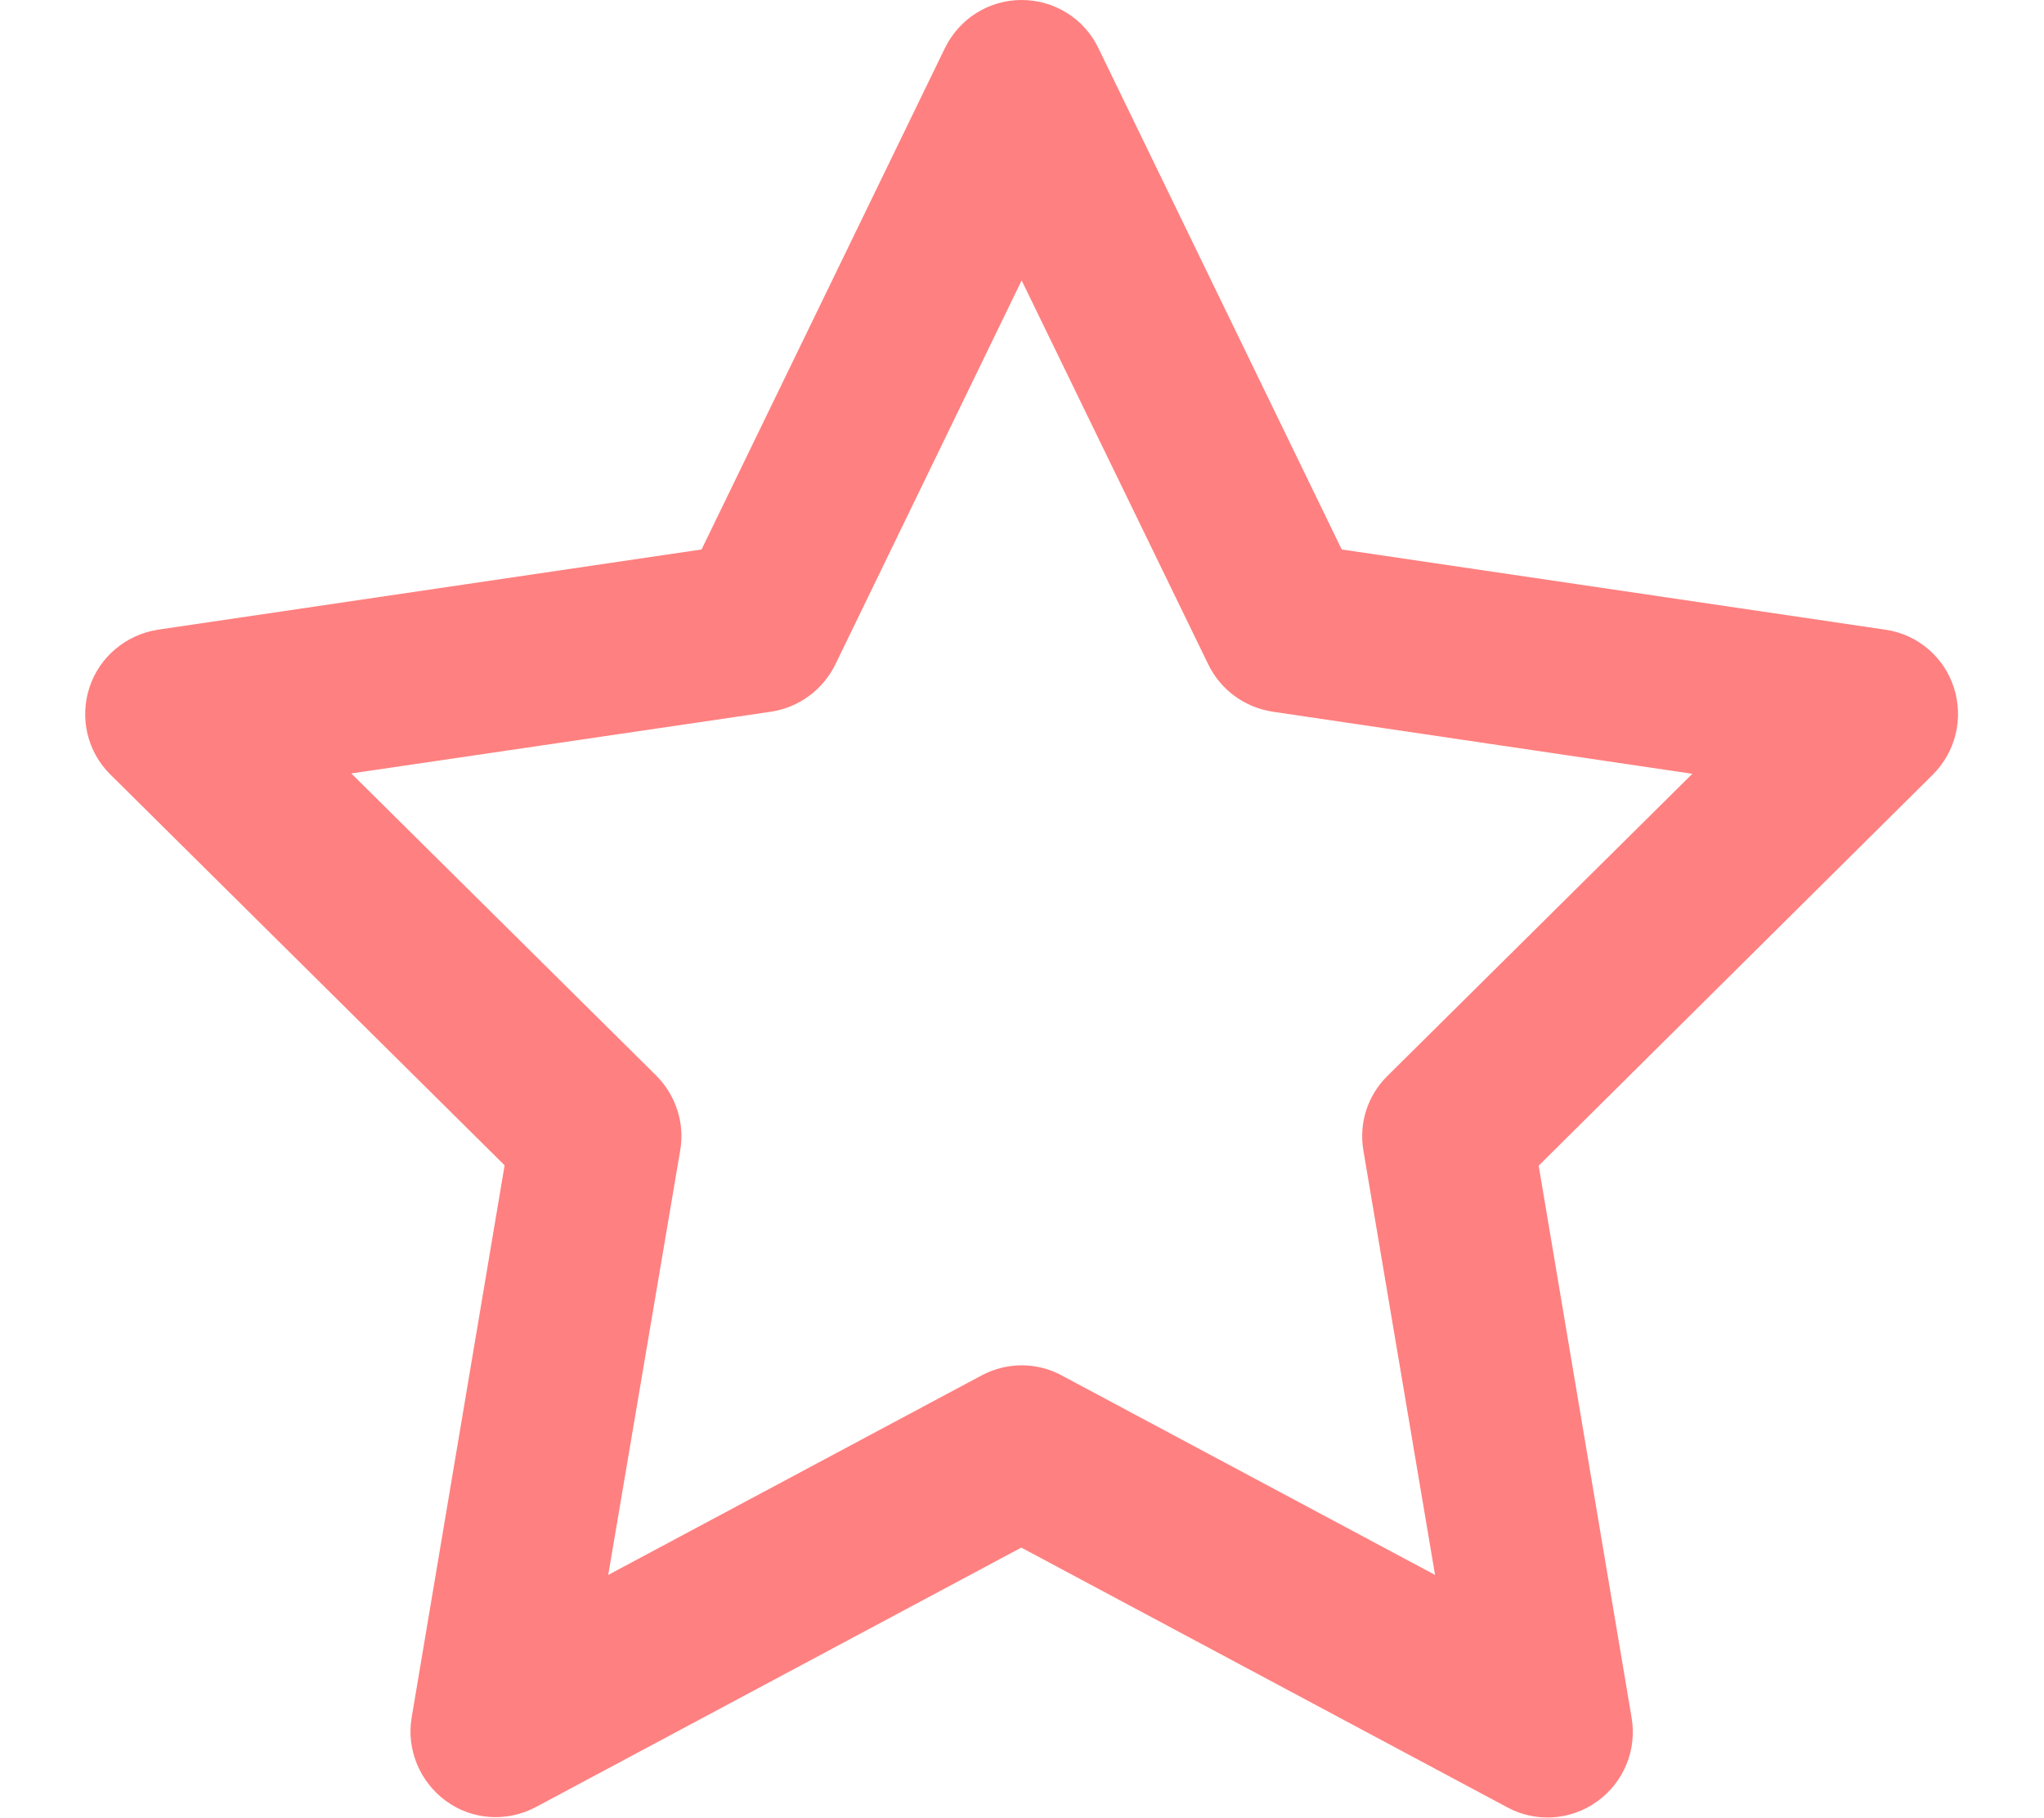
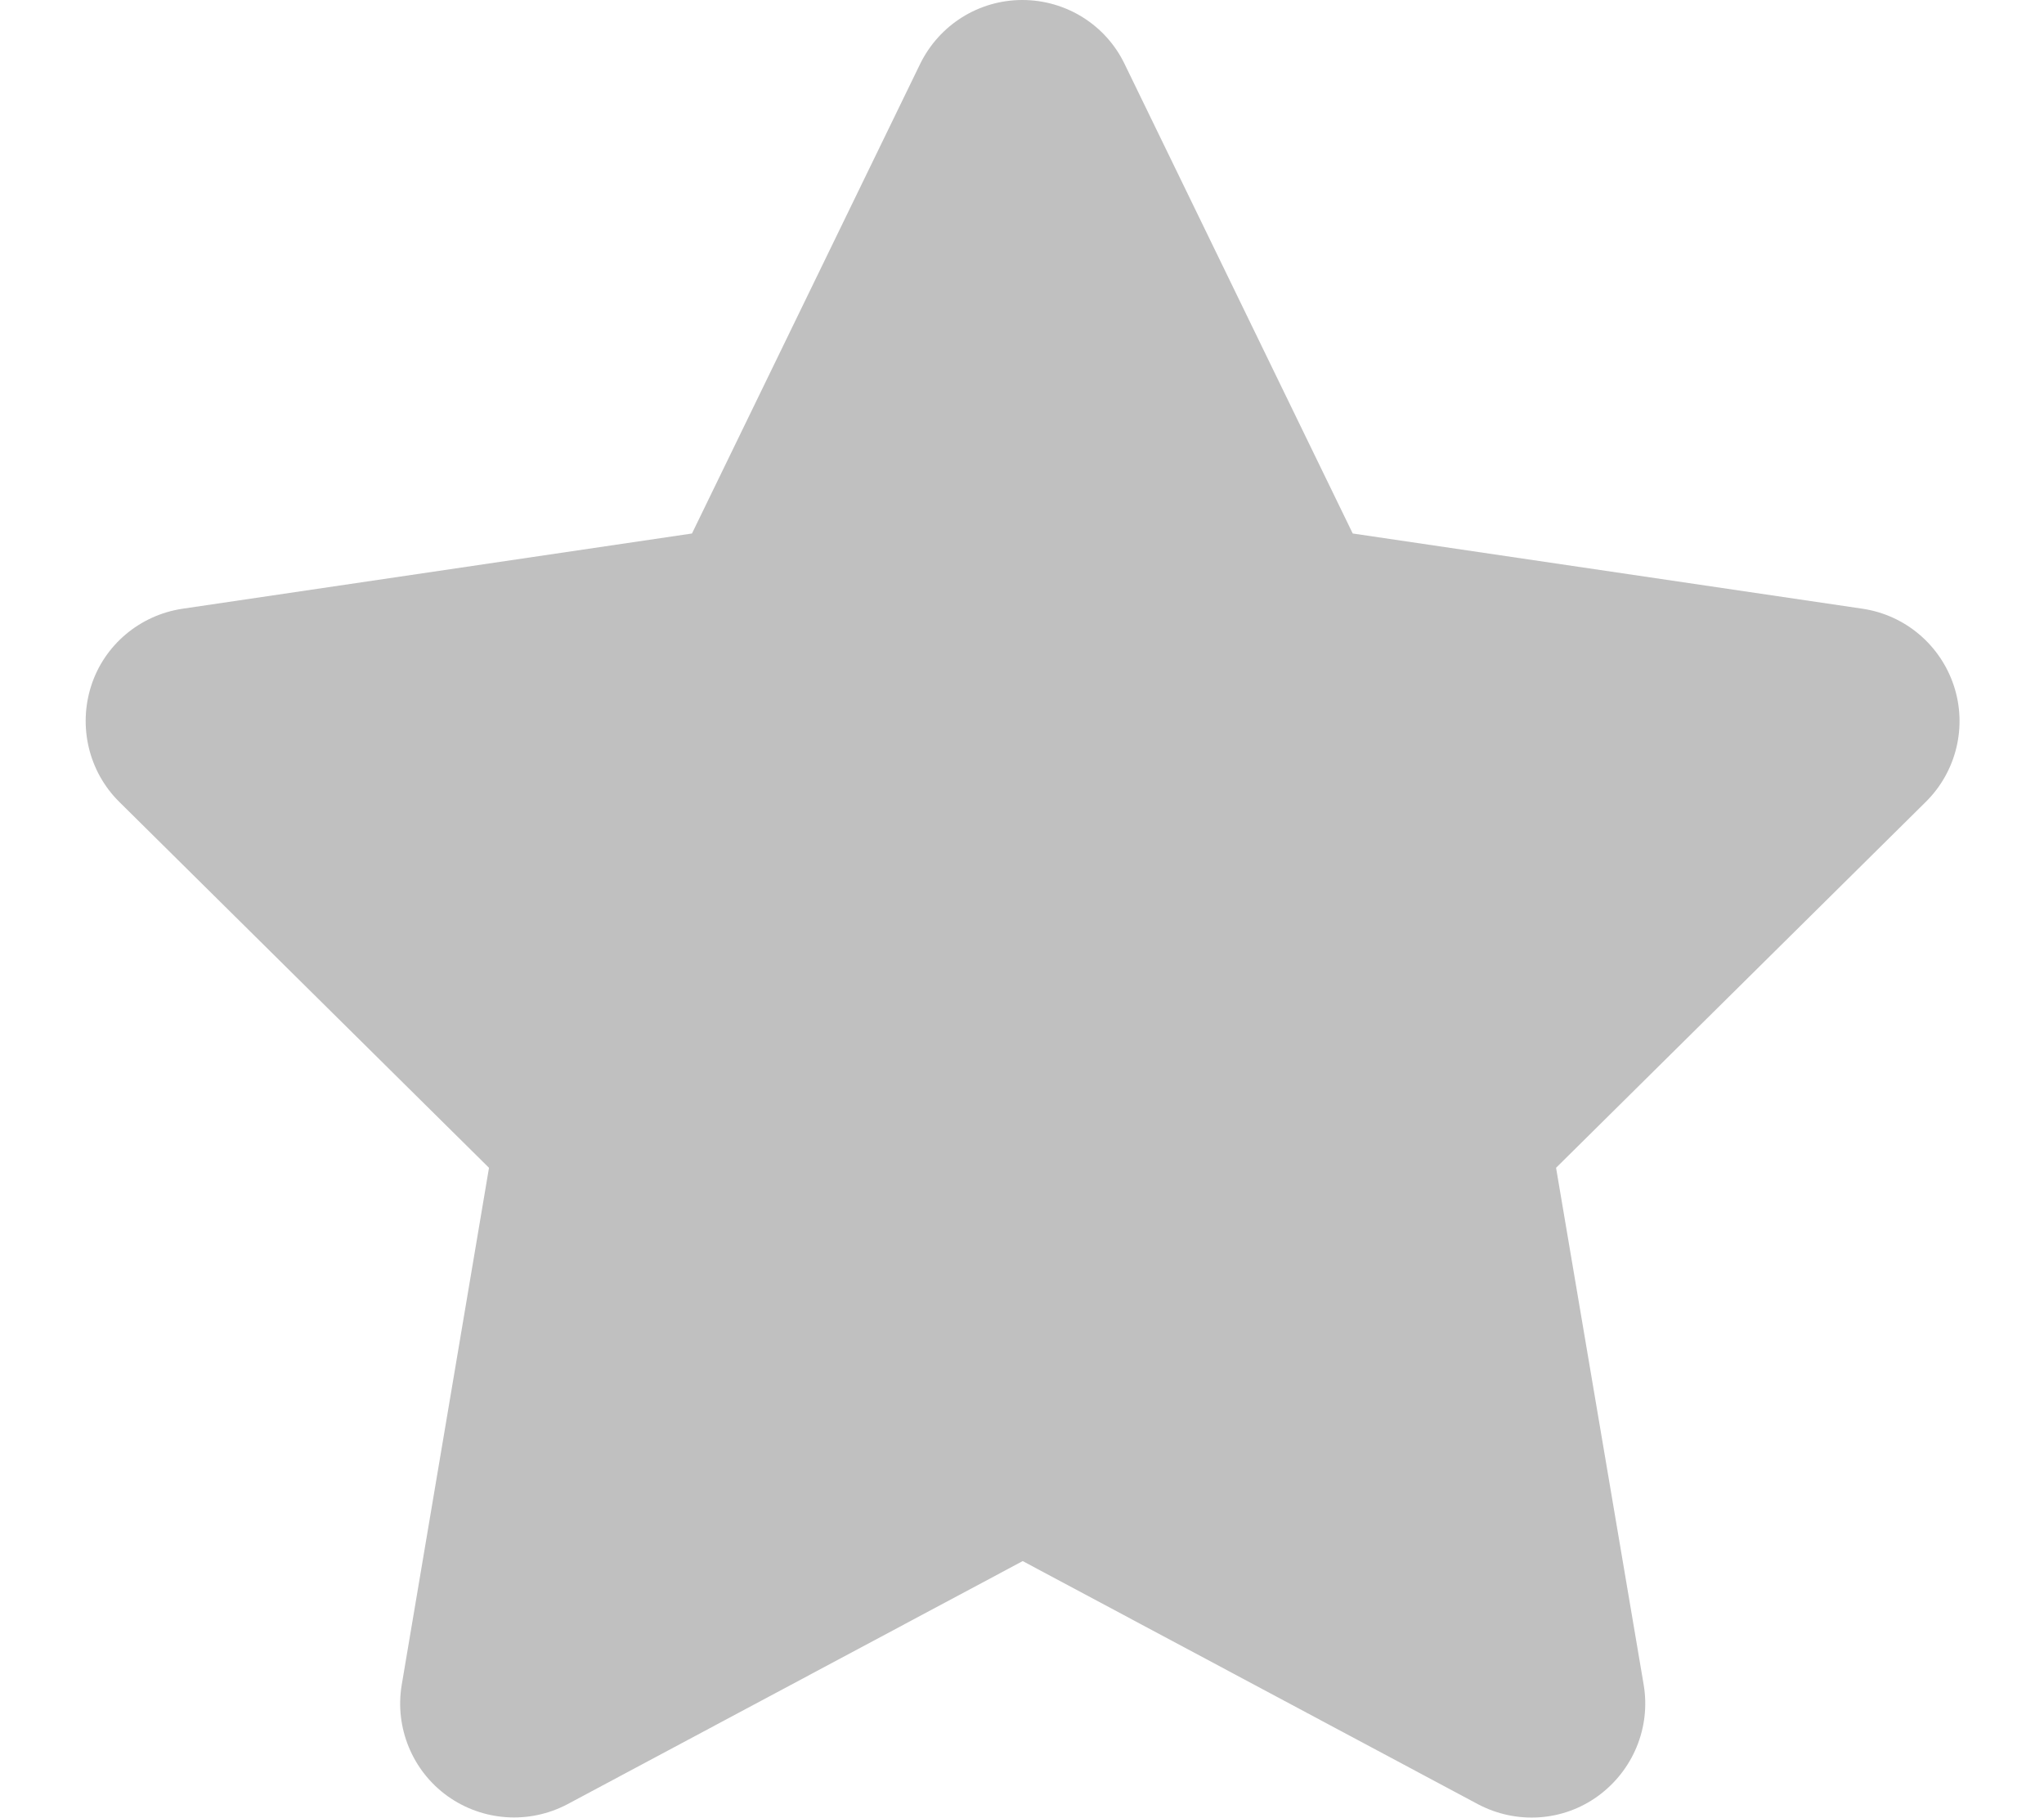
<svg xmlns="http://www.w3.org/2000/svg" viewBox="0 0 576 512">
-   <path fill="#ff8080" d="M287.9 0c9.2 0 17.6 5.2 21.6 13.5l68.6 141.3 153.2 22.6c9 1.3 16.5 7.6 19.3 16.3s.5 18.1-5.9 24.5L433.6 328.4l26.2 155.6c1.5 9-2.2 18.1-9.7 23.5s-17.3 6-25.3 1.7l-137-73.2L151 509.1c-8.1 4.3-17.9 3.7-25.3-1.7s-11.2-14.5-9.7-23.5l26.2-155.6L31.1 218.2c-6.5-6.4-8.7-15.9-5.9-24.5s10.3-14.9 19.3-16.3l153.2-22.6L266.3 13.5C270.4 5.2 278.7 0 287.9 0zm0 79L235.4 187.2c-3.5 7.1-10.2 12.1-18.1 13.3L99 217.9 184.9 303c5.5 5.5 8.1 13.3 6.8 21L171.4 443.7l105.2-56.2c7.1-3.8 15.6-3.8 22.6 0l105.2 56.2L384.2 324.1c-1.3-7.7 1.2-15.5 6.8-21l85.9-85.1L358.6 200.5c-7.8-1.2-14.6-6.1-18.1-13.3L287.9 79z" />
+   <path fill="#c0c0c0" d="M316.9 18C311.6 7 300.4 0 288.1 0s-23.4 7-28.8 18L195 150.3 51.4 171.5c-12 1.8-22 10.2-25.7 21.7s-.7 24.2 7.9 32.7L137.8 329 113.2 474.7c-2 12 3 24.2 12.9 31.3s23 8 33.8 2.3l128.3-68.5 128.3 68.5c10.8 5.7 23.9 4.9 33.8-2.3s14.9-19.3 12.9-31.3L438.5 329 542.7 225.9c8.6-8.5 11.7-21.2 7.9-32.7s-13.7-19.9-25.7-21.7L381.2 150.3 316.9 18z" />
</svg>
